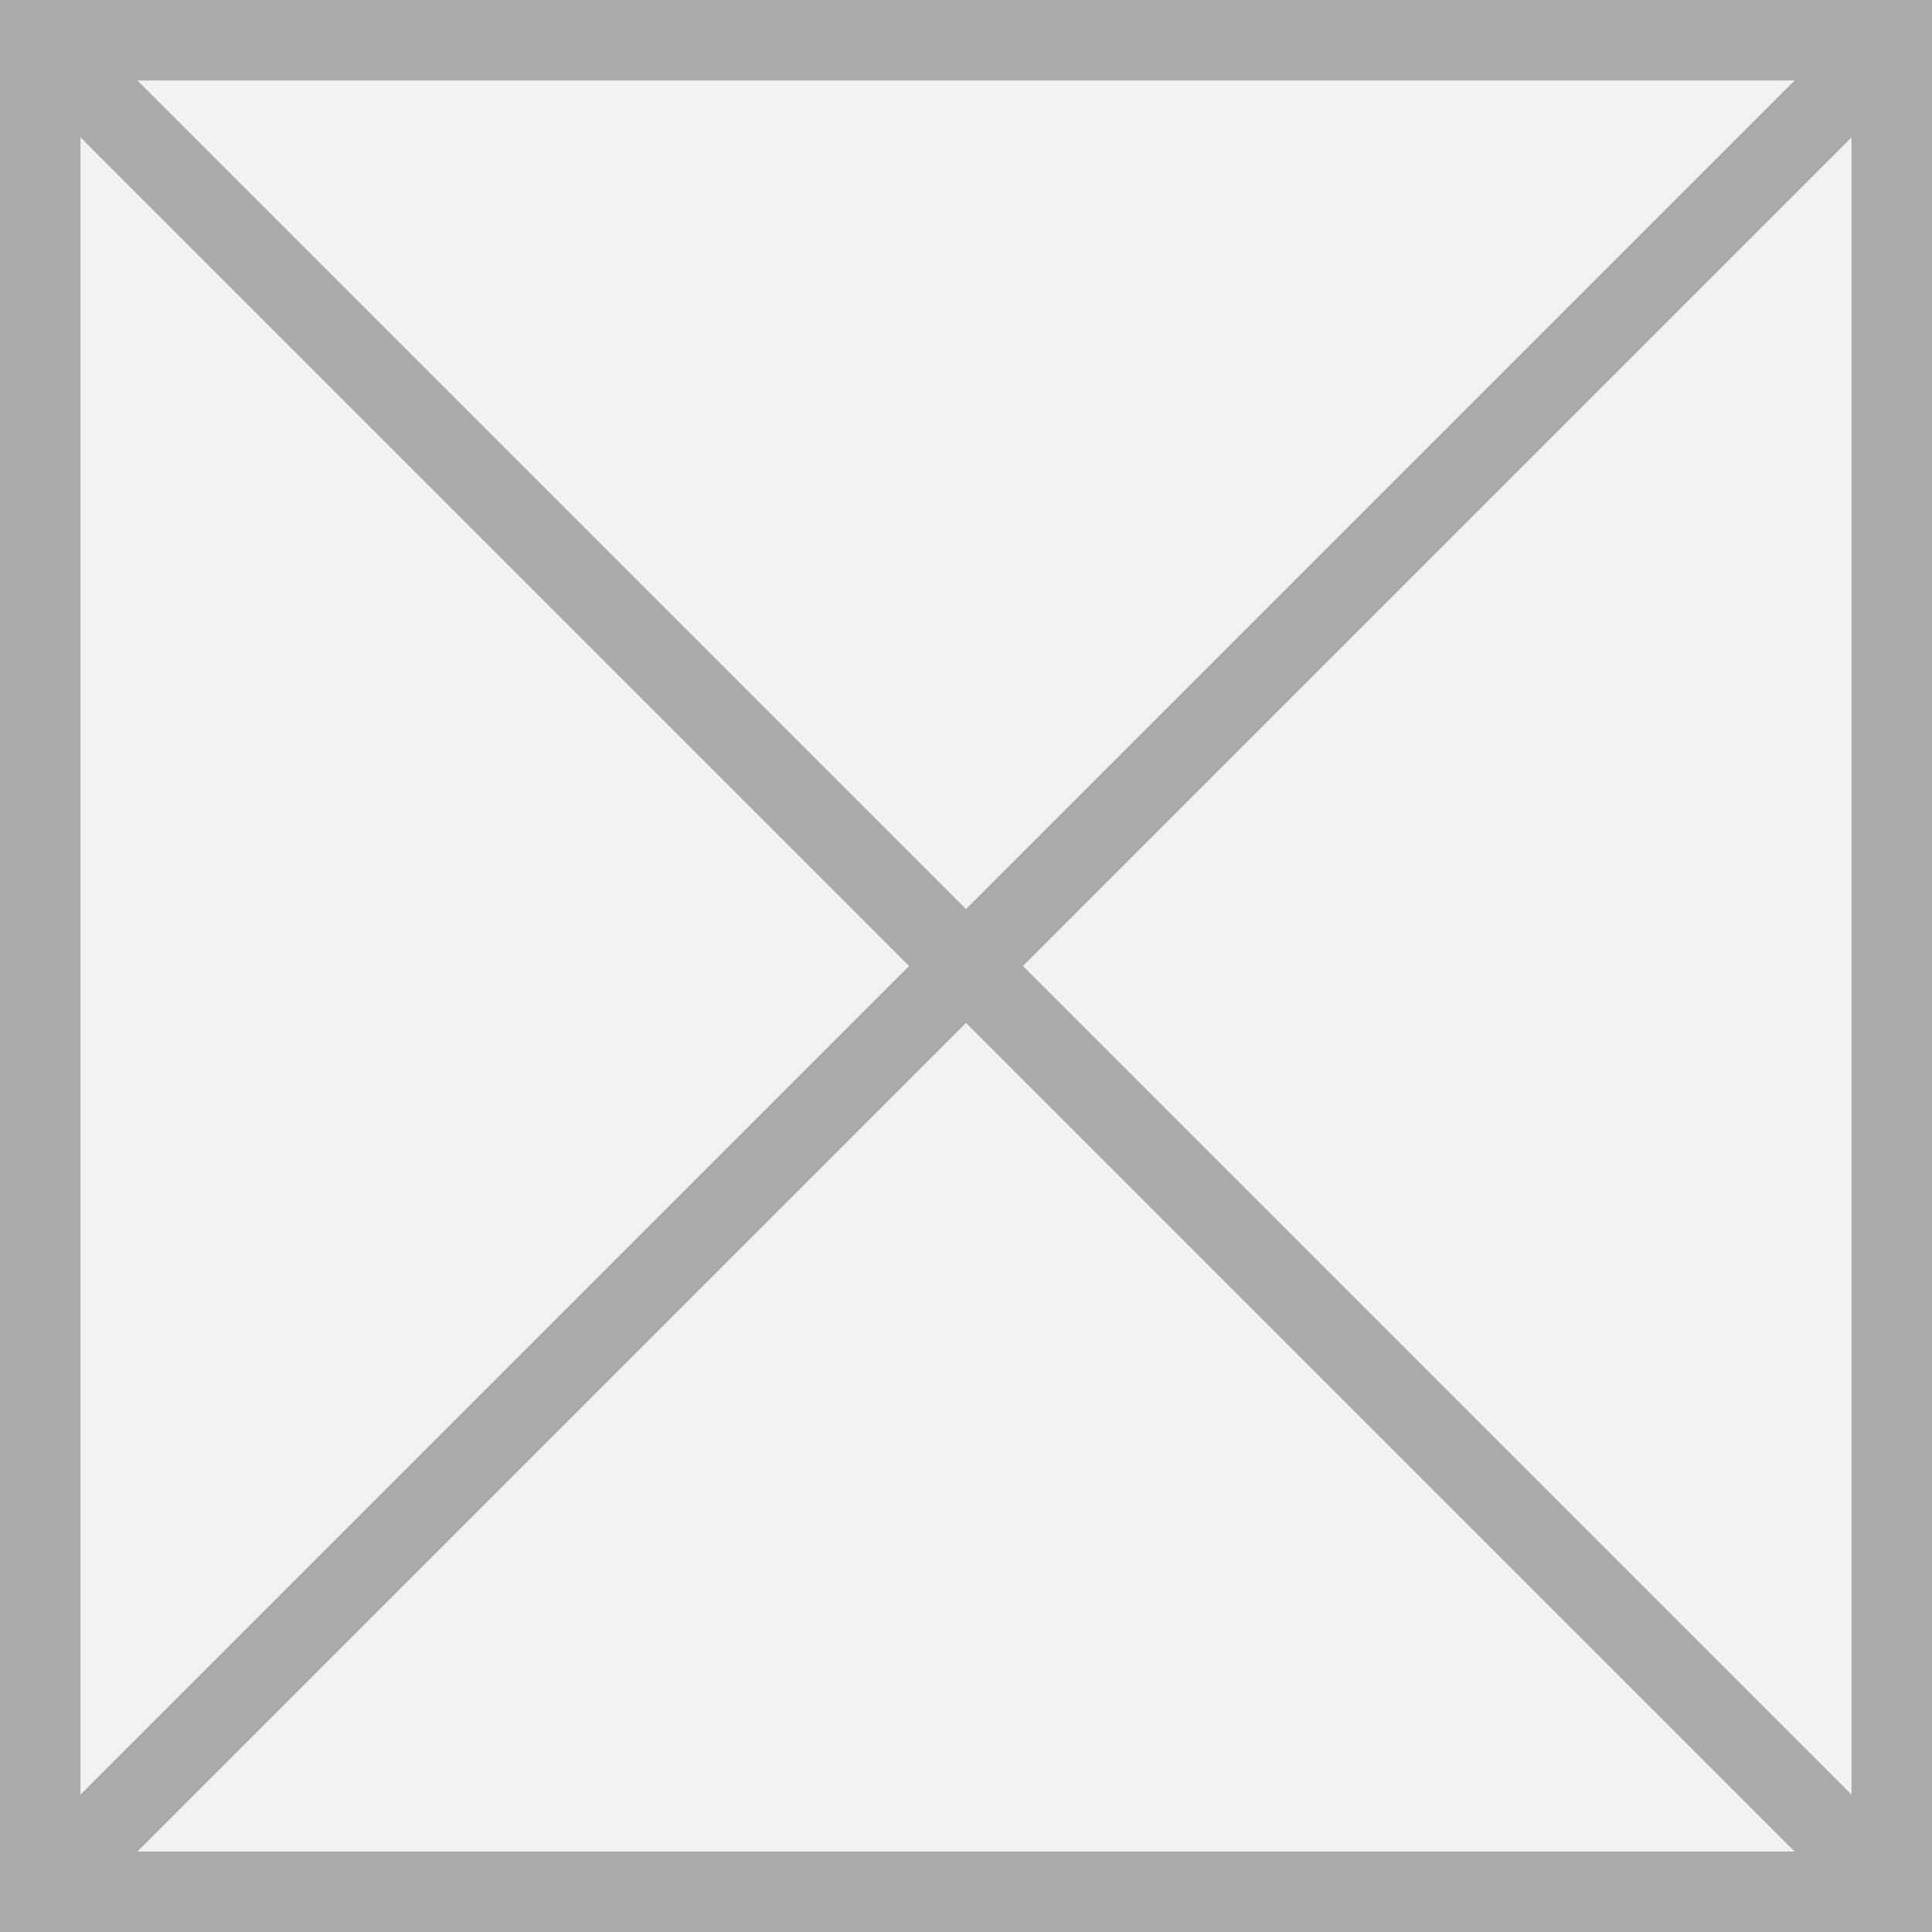
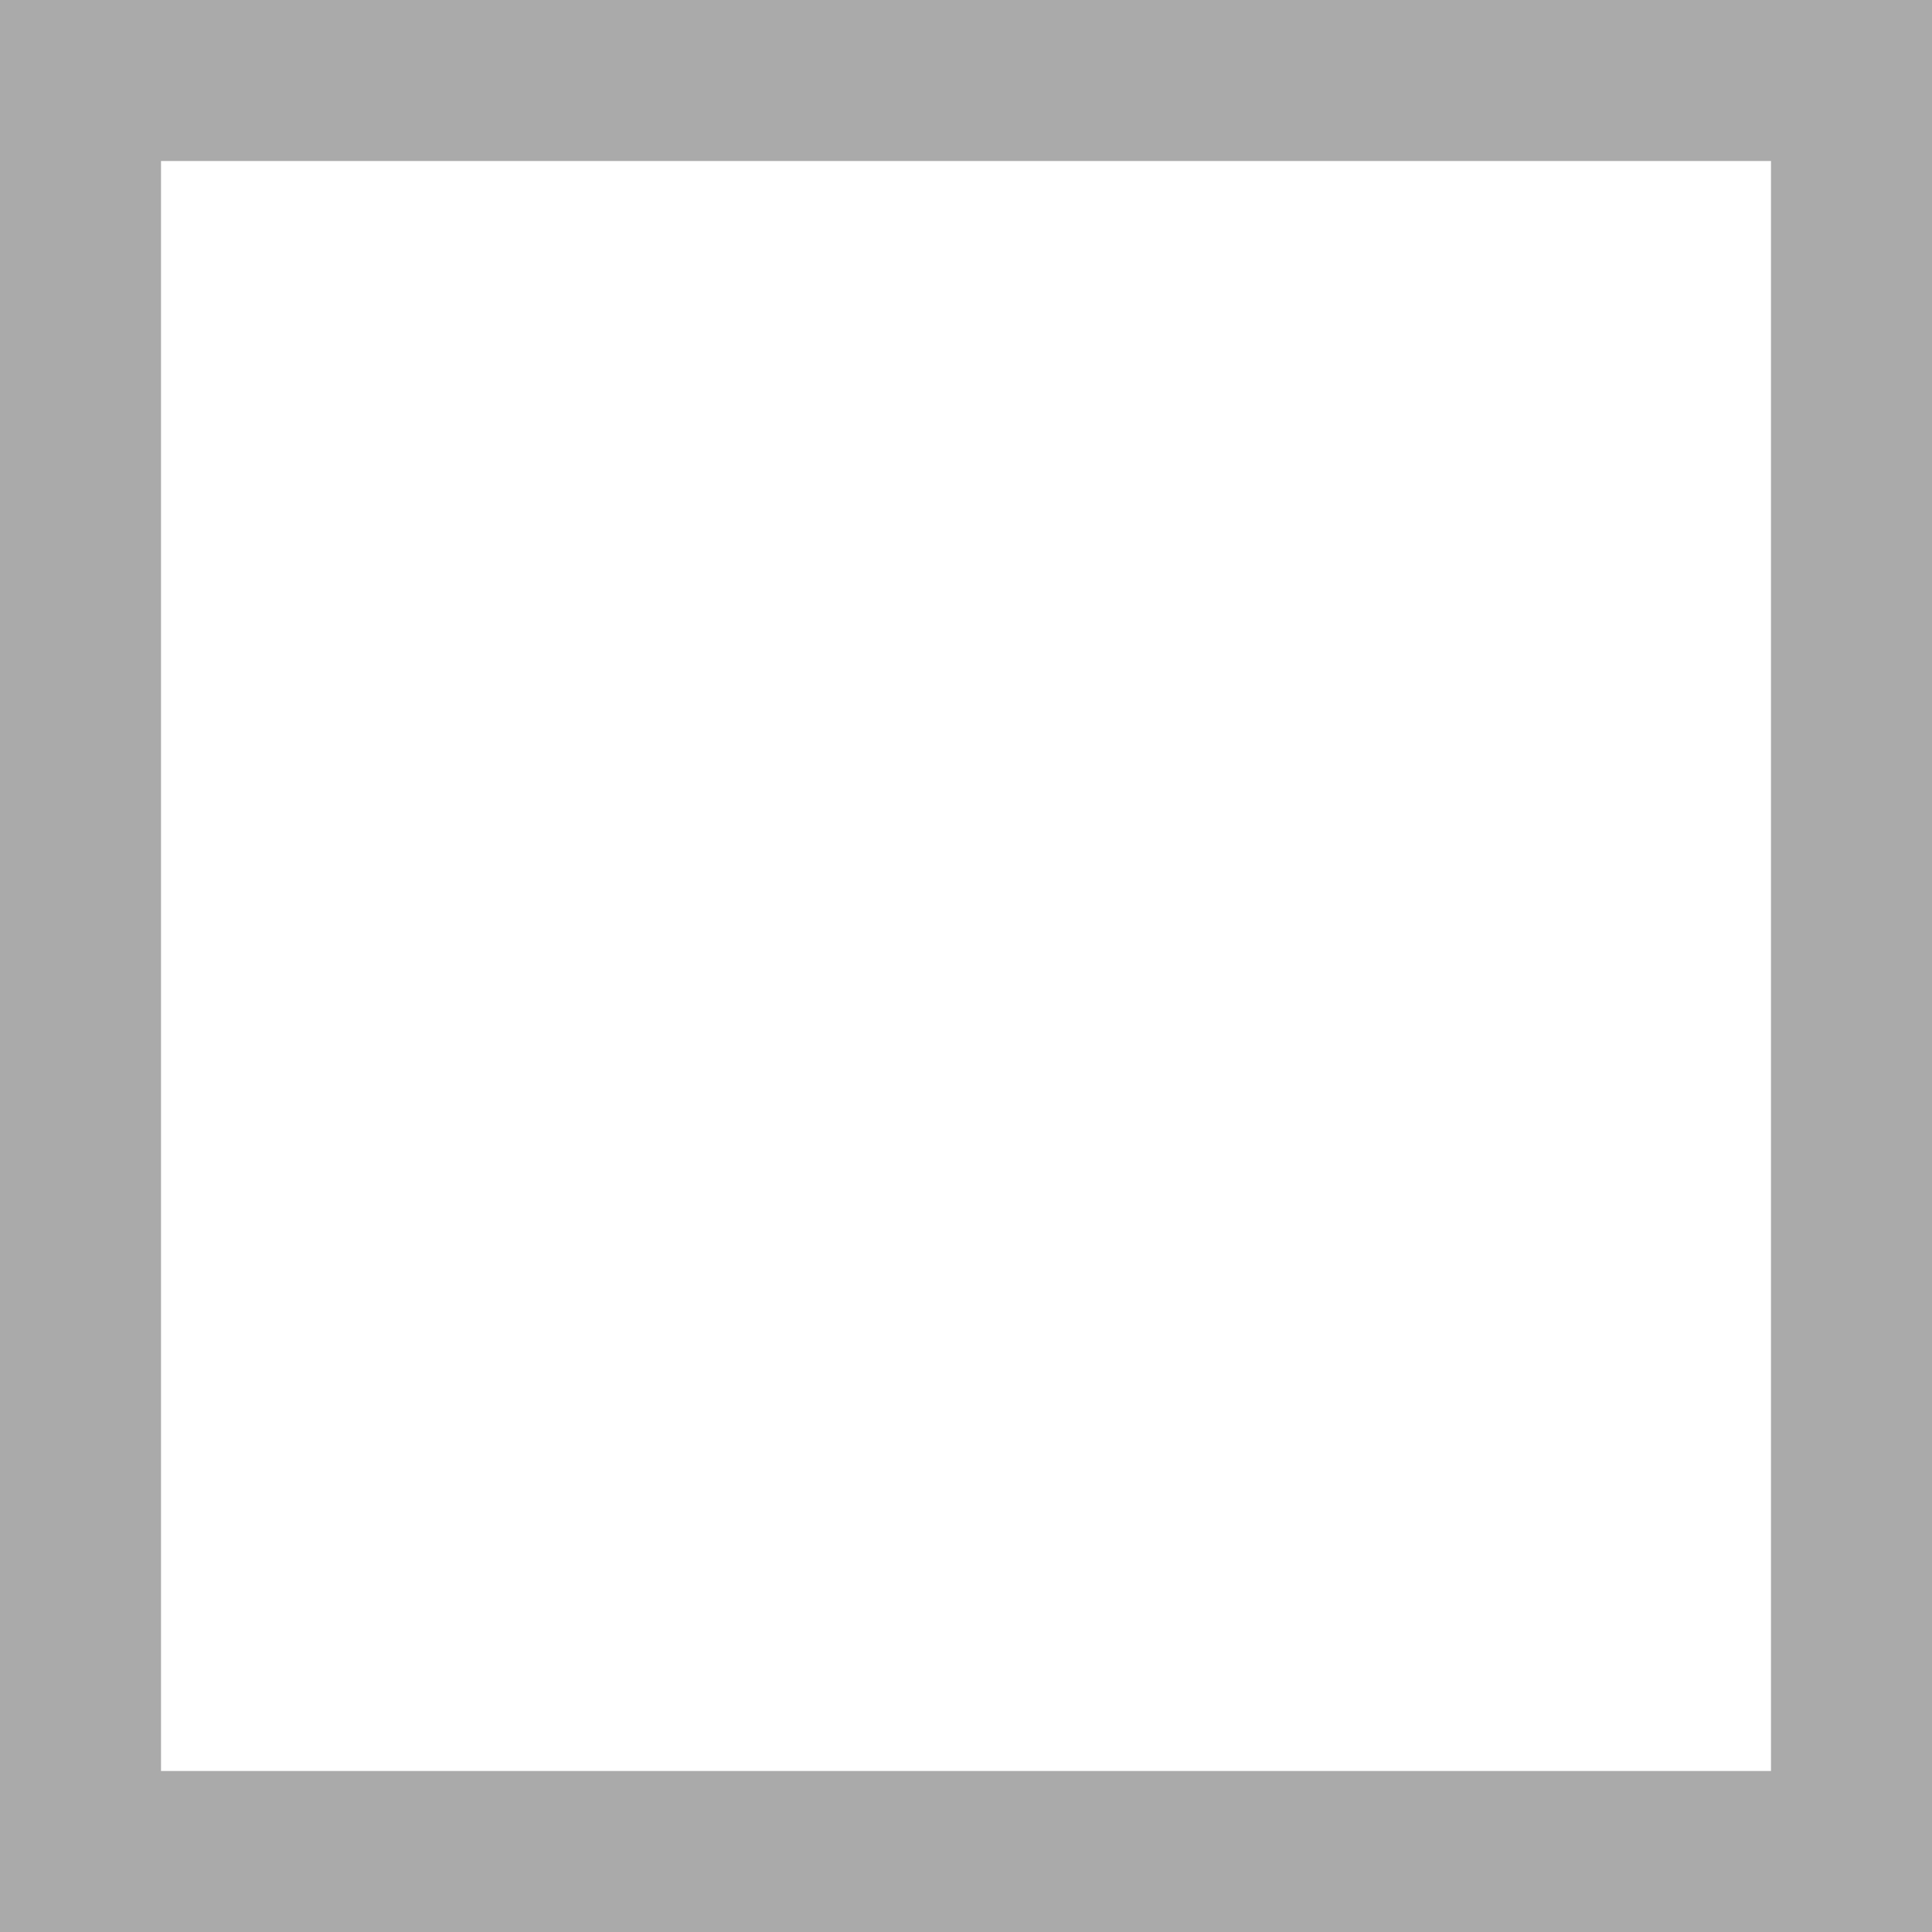
- <svg xmlns="http://www.w3.org/2000/svg" version="1.1" width="24px" height="24px">
-   <g transform="matrix(1 0 0 1 -770 -2479 )">
-     <path d="M 770.5 2479.5  L 793.5 2479.5  L 793.5 2502.5  L 770.5 2502.5  L 770.5 2479.5  Z " fill-rule="nonzero" fill="#f2f2f2" stroke="none" />
-     <path d="M 770.5 2479.5  L 793.5 2479.5  L 793.5 2502.5  L 770.5 2502.5  L 770.5 2479.5  Z " stroke-width="1" stroke="#aaaaaa" fill="none" />
-     <path d="M 770.354 2479.354  L 793.646 2502.646  M 793.646 2479.354  L 770.354 2502.646  " stroke-width="1" stroke="#aaaaaa" fill="none" />
-   </g>
+ <svg xmlns="http://www.w3.org/2000/svg" version="1.1" width="12px" height="12px" viewBox="923 1762  12 12">
+   <path d="M 923.5 1762.5  L 934.5 1762.5  L 934.5 1773.5  L 923.5 1773.5  L 923.5 1762.5  Z " fill-rule="nonzero" fill="#ffffff" stroke="none" />
+   <path d="M 923.5 1762.5  L 934.5 1762.5  L 934.5 1773.5  L 923.5 1773.5  L 923.5 1762.5  Z " stroke-width="1" stroke="#aaaaaa" fill="none" />
</svg>
